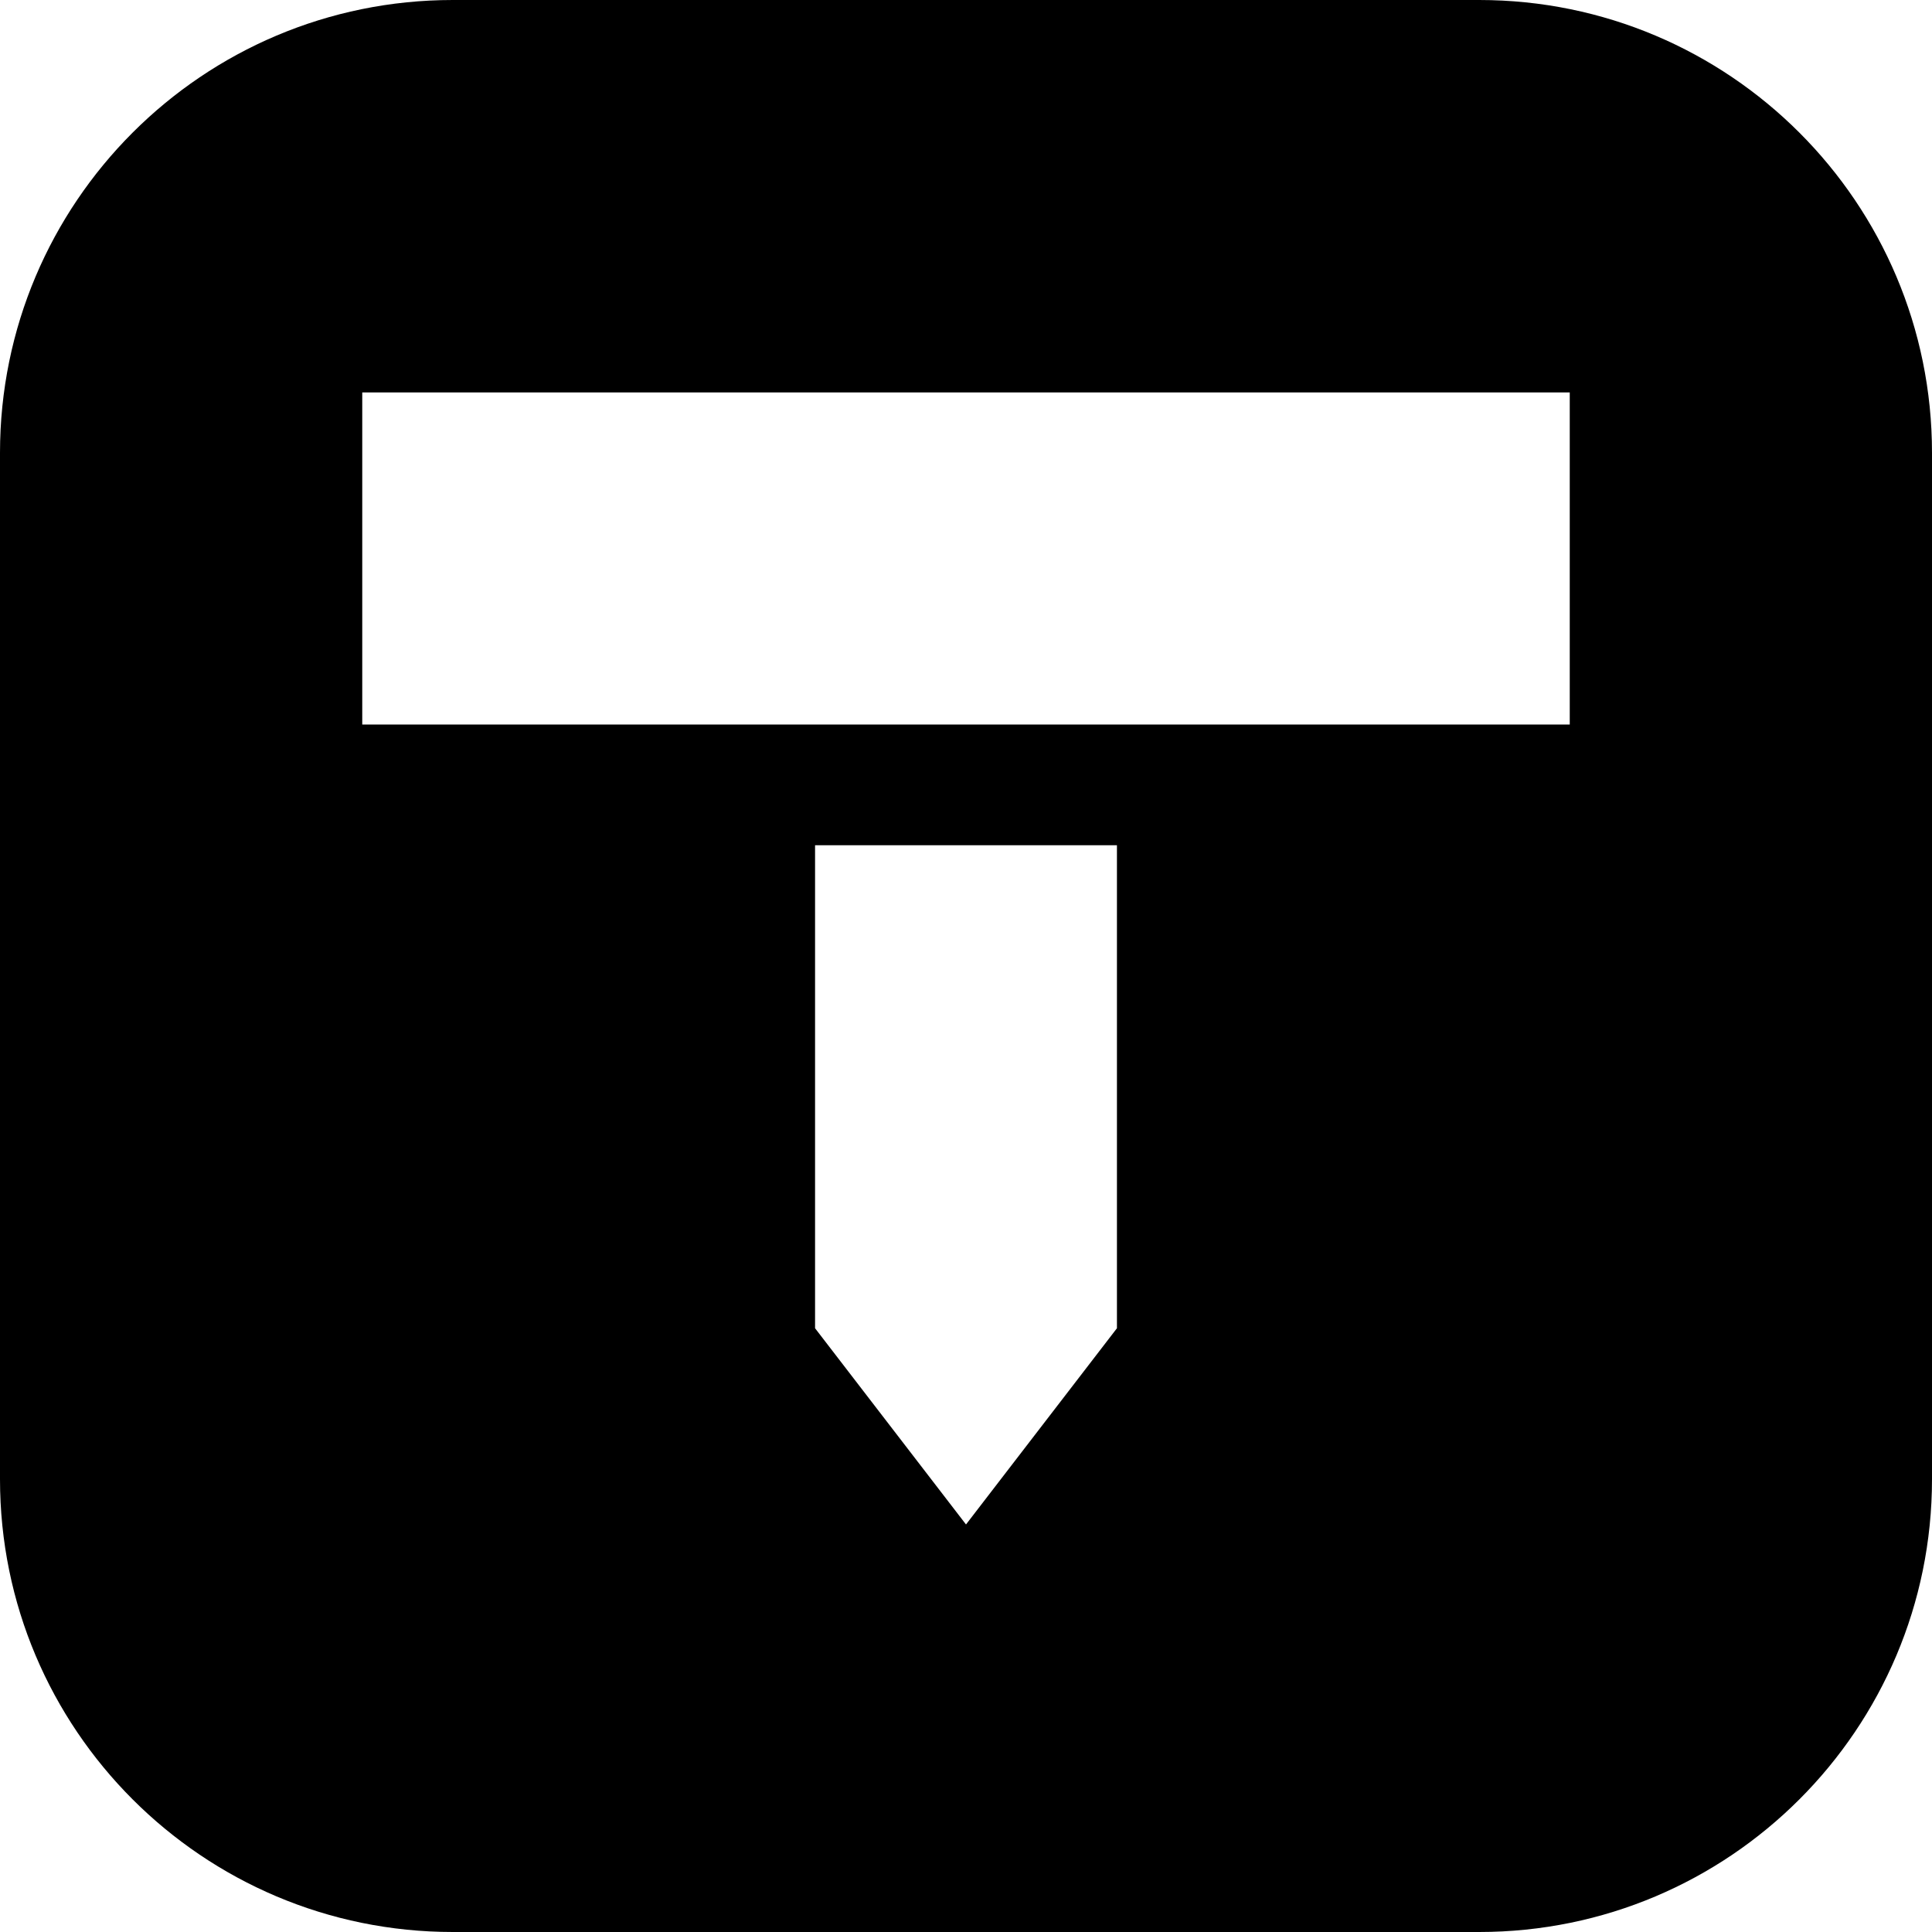
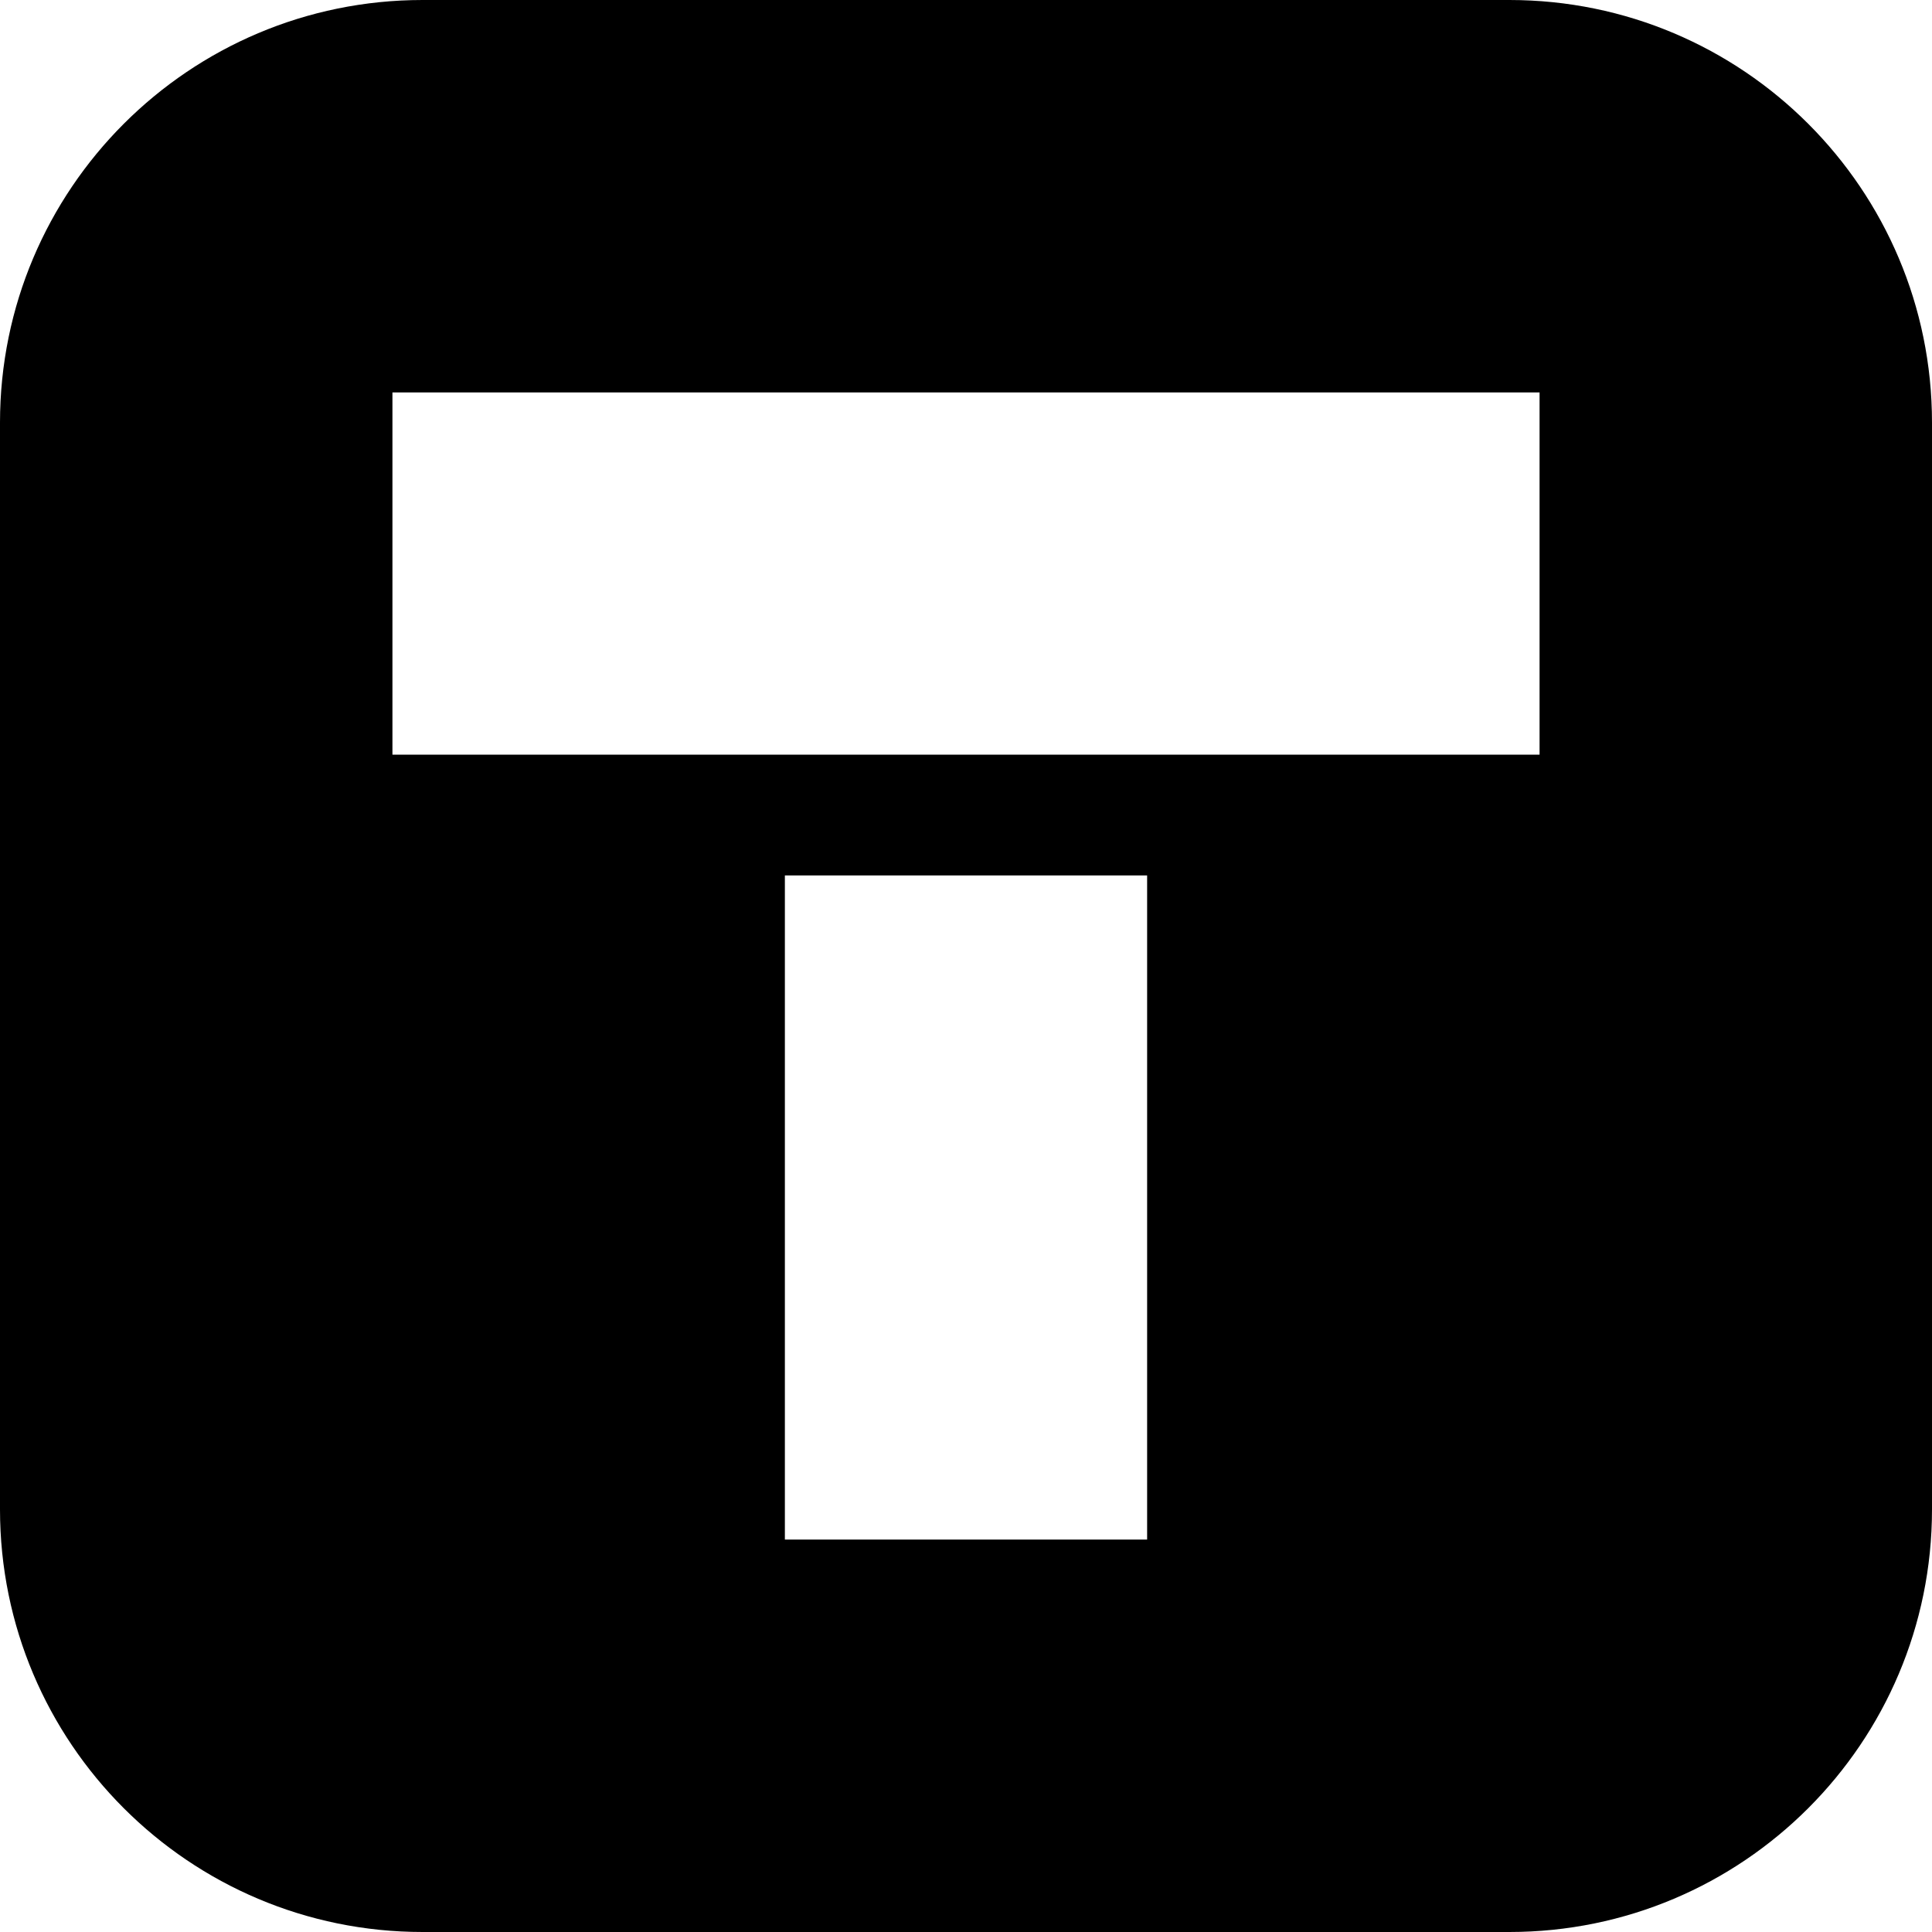
<svg xmlns="http://www.w3.org/2000/svg" viewBox="0 0 64 64">
-   <path fill-rule="evenodd" d="M15 0H49A15 15 0 0 1 64 15V49A15 15 0 0 1 49 64H15A15 15 0 0 1 0 49V15A15 15 0 0 1 15 0Z M12 13H52V24H12Z M27 28H37V44L32 50.5L27 44Z" />
+   <path fill-rule="evenodd" d="M14 0H50A14 14 0 0 1 64 14V50A14 14 0 0 1 50 64H14A14 14 0 0 1 0 50V14A14 14 0 0 1 14 0Z M13 13V25H51V13Z M26 29V51H38V29Z" />
</svg>
